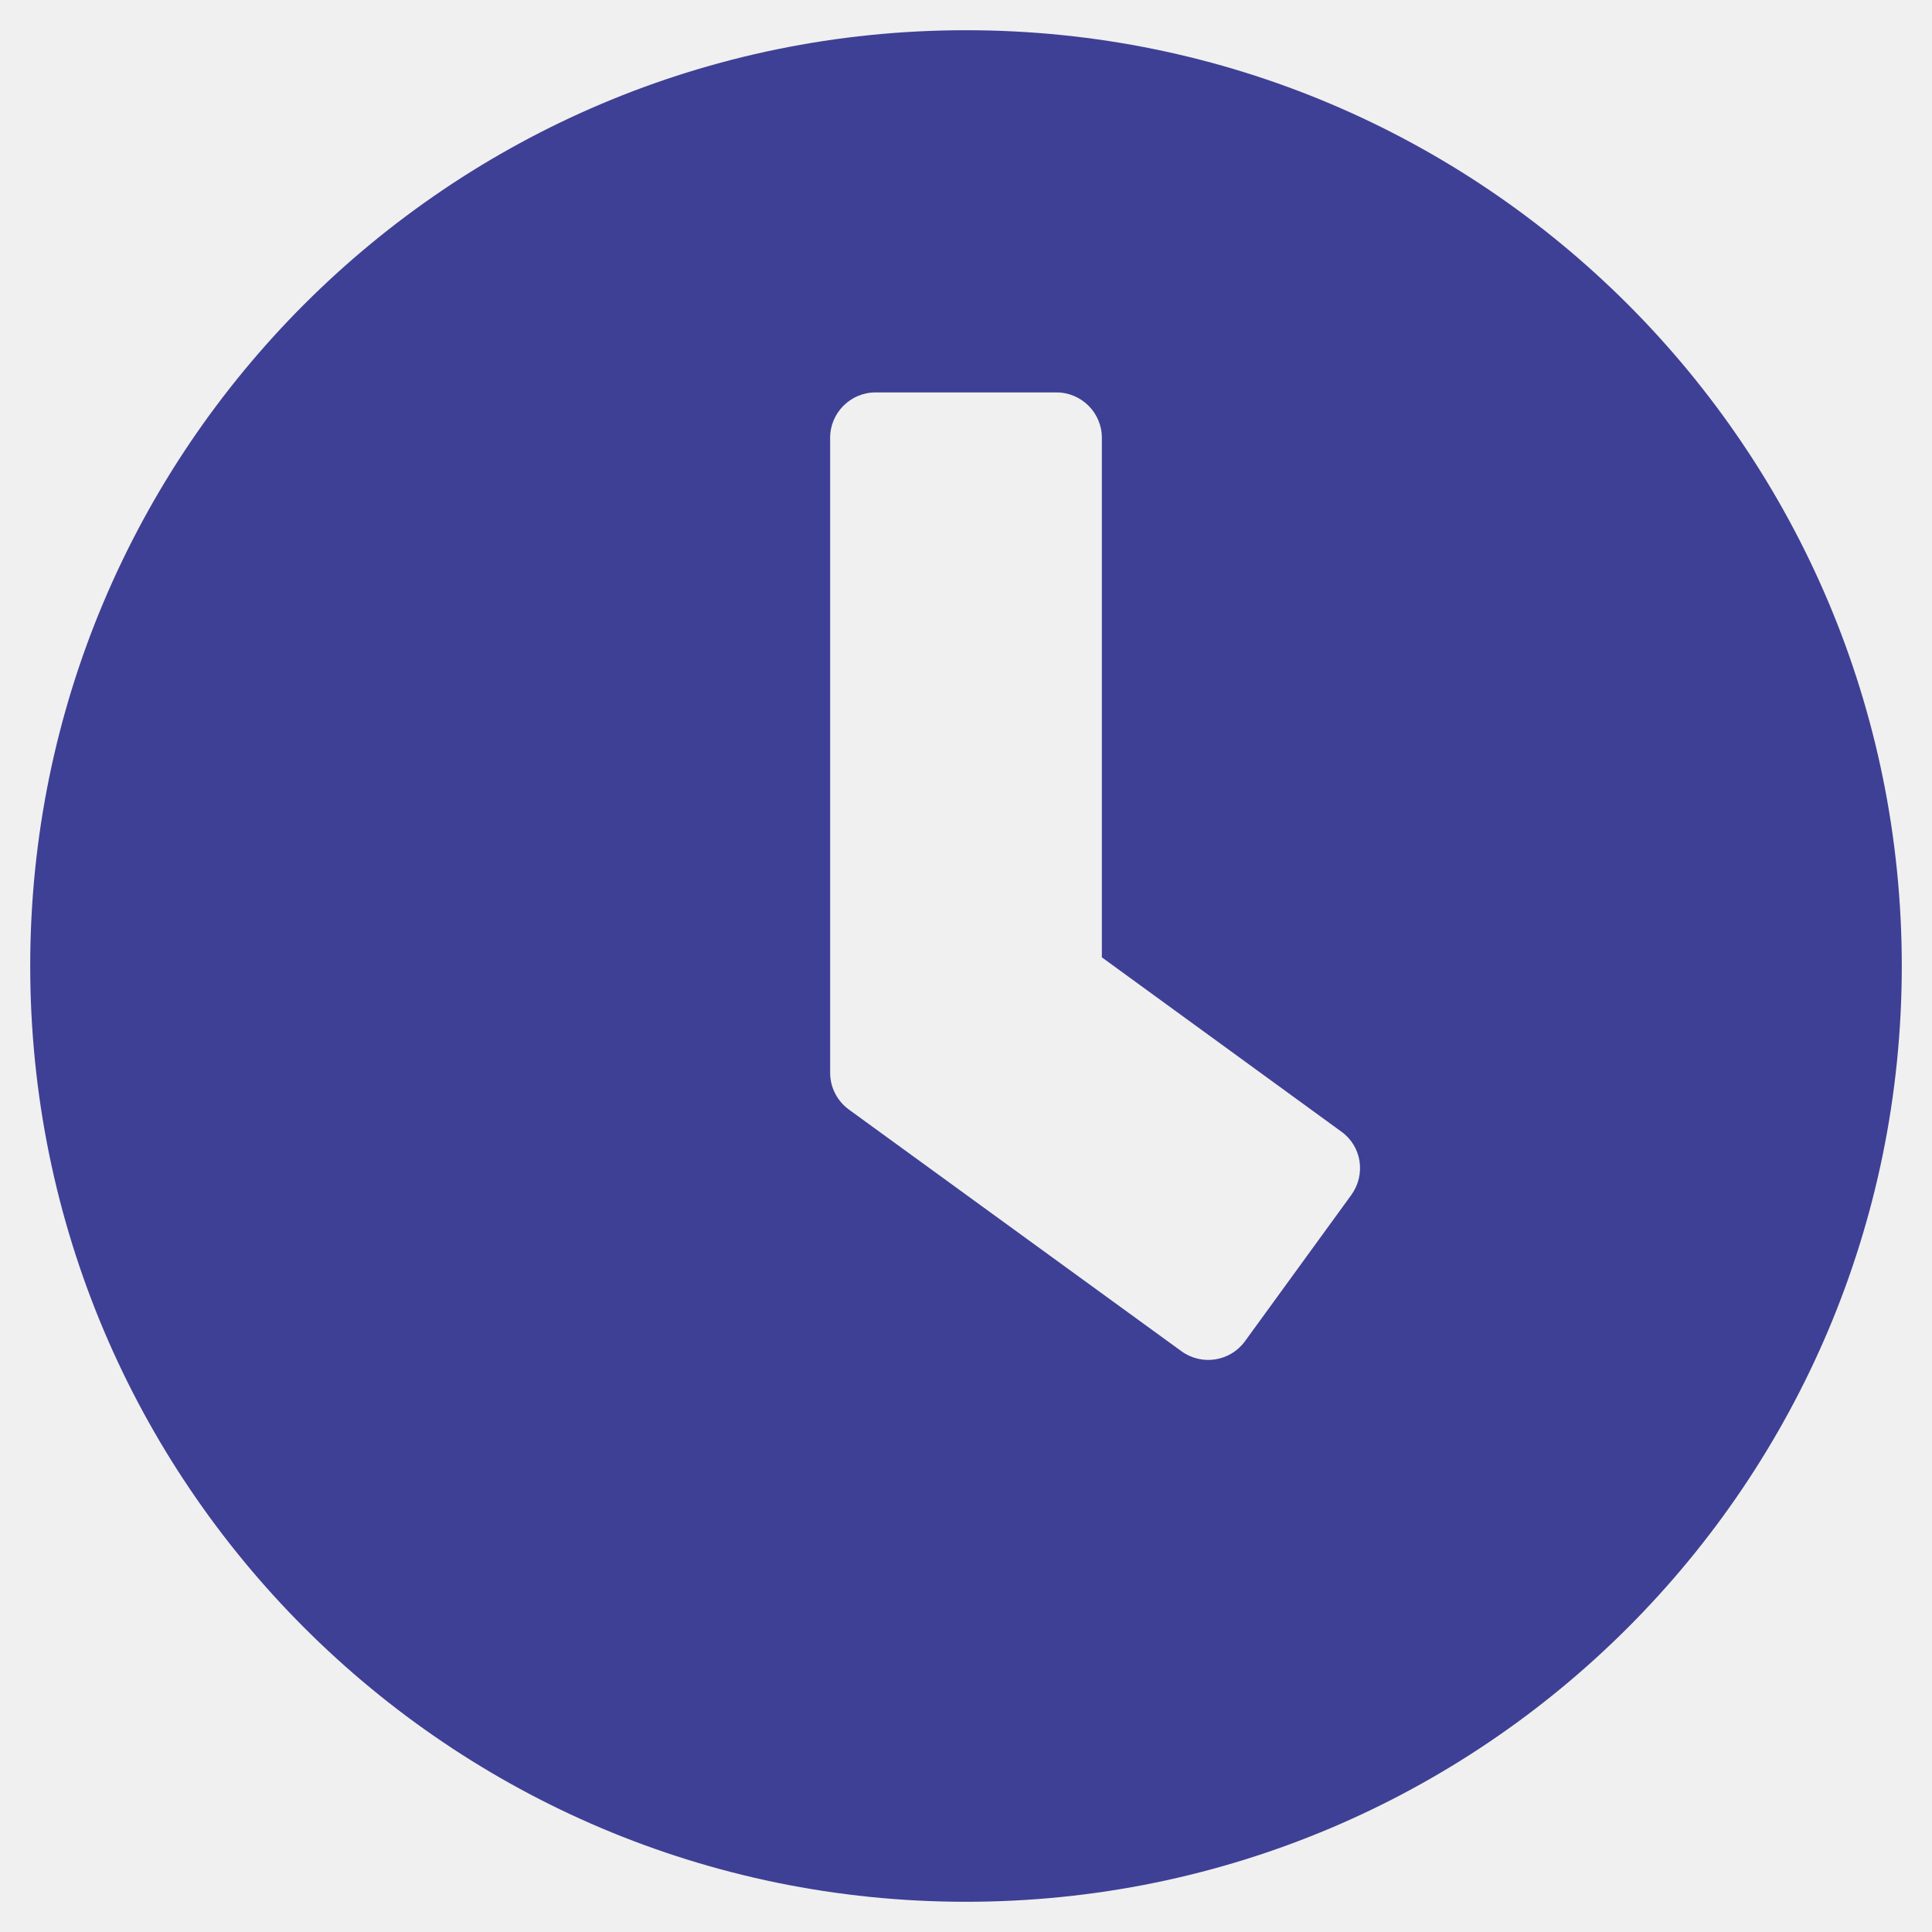
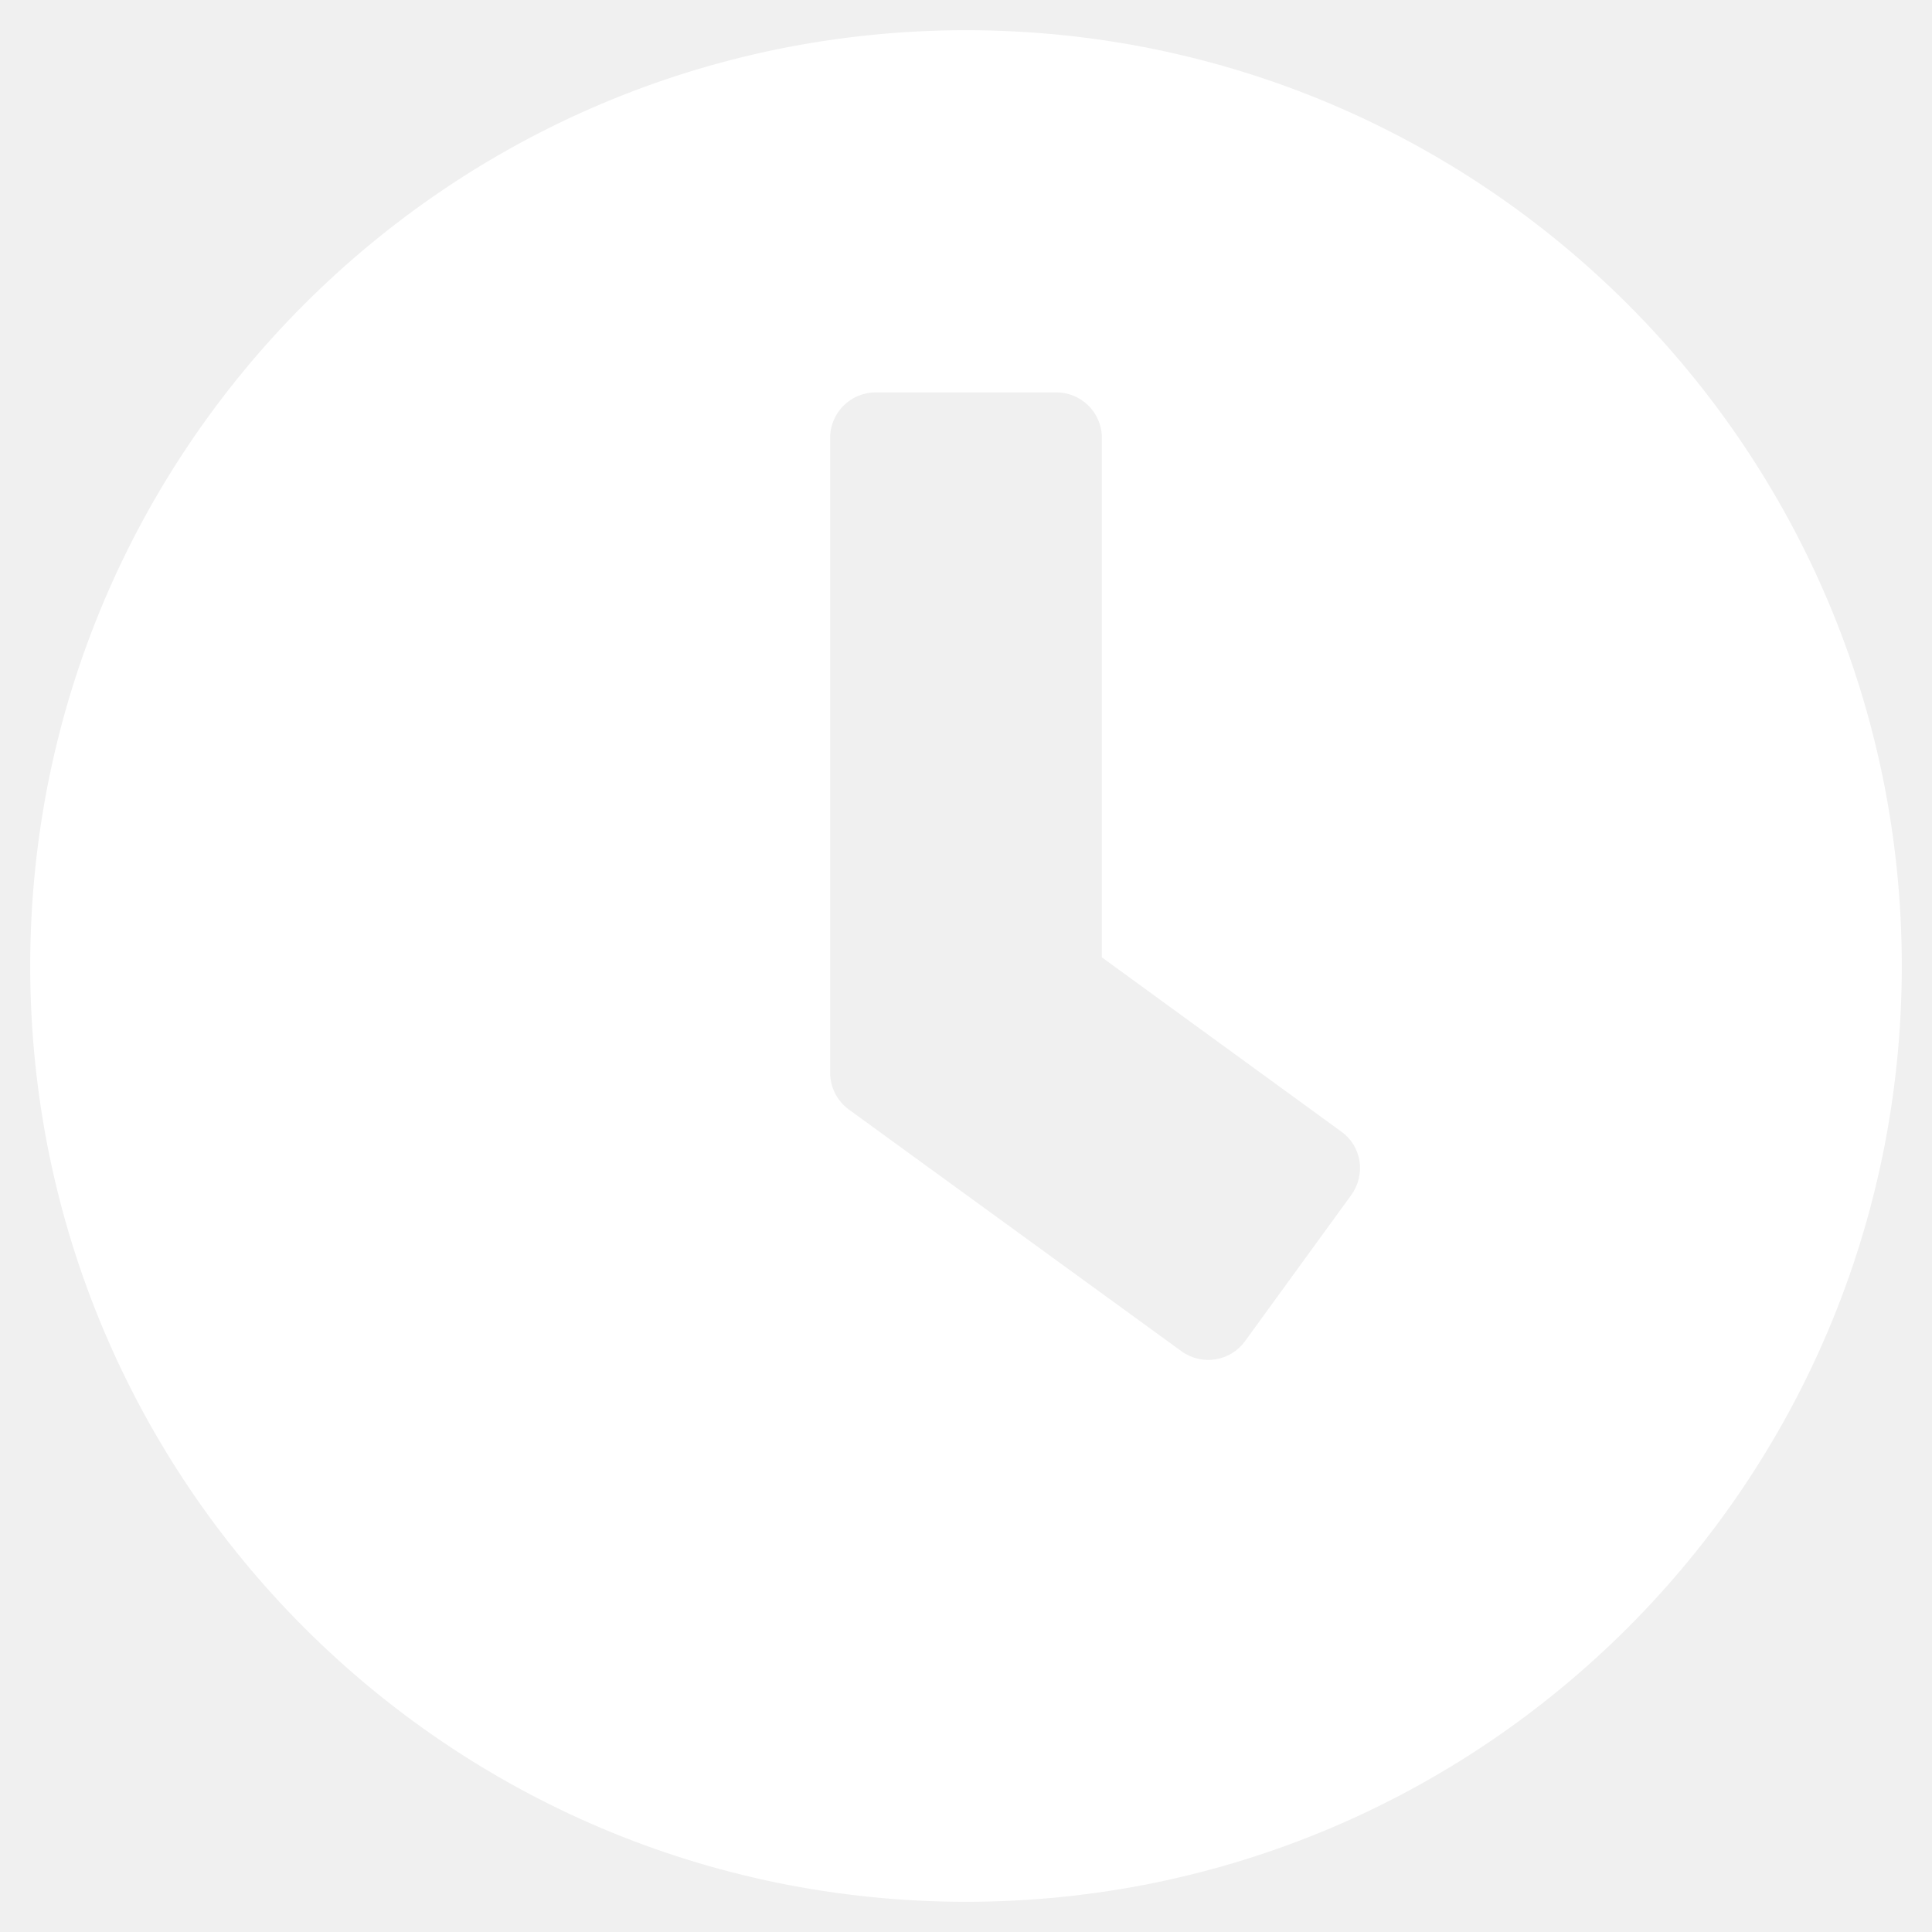
<svg xmlns="http://www.w3.org/2000/svg" width="25" height="25" viewBox="0 0 25 25" fill="none">
-   <path d="M12.5 0.391C5.811 0.391 0.391 5.811 0.391 12.5C0.391 19.189 5.811 24.609 12.5 24.609C19.189 24.609 24.609 19.189 24.609 12.5C24.609 5.811 19.189 0.391 12.5 0.391ZM15.288 17.485L10.981 14.355C10.83 14.243 10.742 14.067 10.742 13.882V5.664C10.742 5.342 11.006 5.078 11.328 5.078H13.672C13.994 5.078 14.258 5.342 14.258 5.664V12.388L17.358 14.644C17.622 14.834 17.676 15.2 17.485 15.464L16.108 17.358C15.918 17.617 15.552 17.676 15.288 17.485Z" fill="#3e4095" />
+   <path d="M12.5 0.391C5.811 0.391 0.391 5.811 0.391 12.5C0.391 19.189 5.811 24.609 12.5 24.609C19.189 24.609 24.609 19.189 24.609 12.5C24.609 5.811 19.189 0.391 12.5 0.391ZM15.288 17.485L10.981 14.355C10.83 14.243 10.742 14.067 10.742 13.882V5.664C10.742 5.342 11.006 5.078 11.328 5.078H13.672C13.994 5.078 14.258 5.342 14.258 5.664V12.388L17.358 14.644C17.622 14.834 17.676 15.2 17.485 15.464L16.108 17.358C15.918 17.617 15.552 17.676 15.288 17.485Z" fill="#ffffff" />
</svg>
